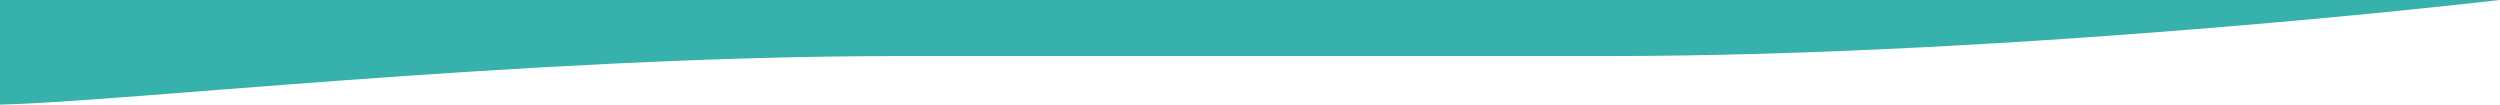
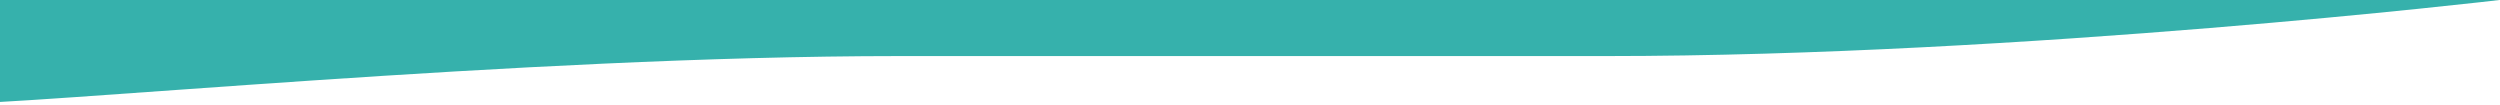
<svg xmlns="http://www.w3.org/2000/svg" version="1.1" id="Calque_1" x="0px" y="0px" viewBox="0 0 1285 53.82" enable-background="new 0 0 1285 53.82" xml:space="preserve">
-   <path fill="#36B1AC" d="M1284.75,0c0,0-244.42,28.82-459.08,28.82H462c-195,0-411.41,25-467,25V0H1284.75z" />
+   <path fill="#36B1AC" d="M1284.75,0c0,0-244.42,28.82-459.08,28.82H462c-195,0-441.41,25-497,25V0H1284.75z" />
</svg>
